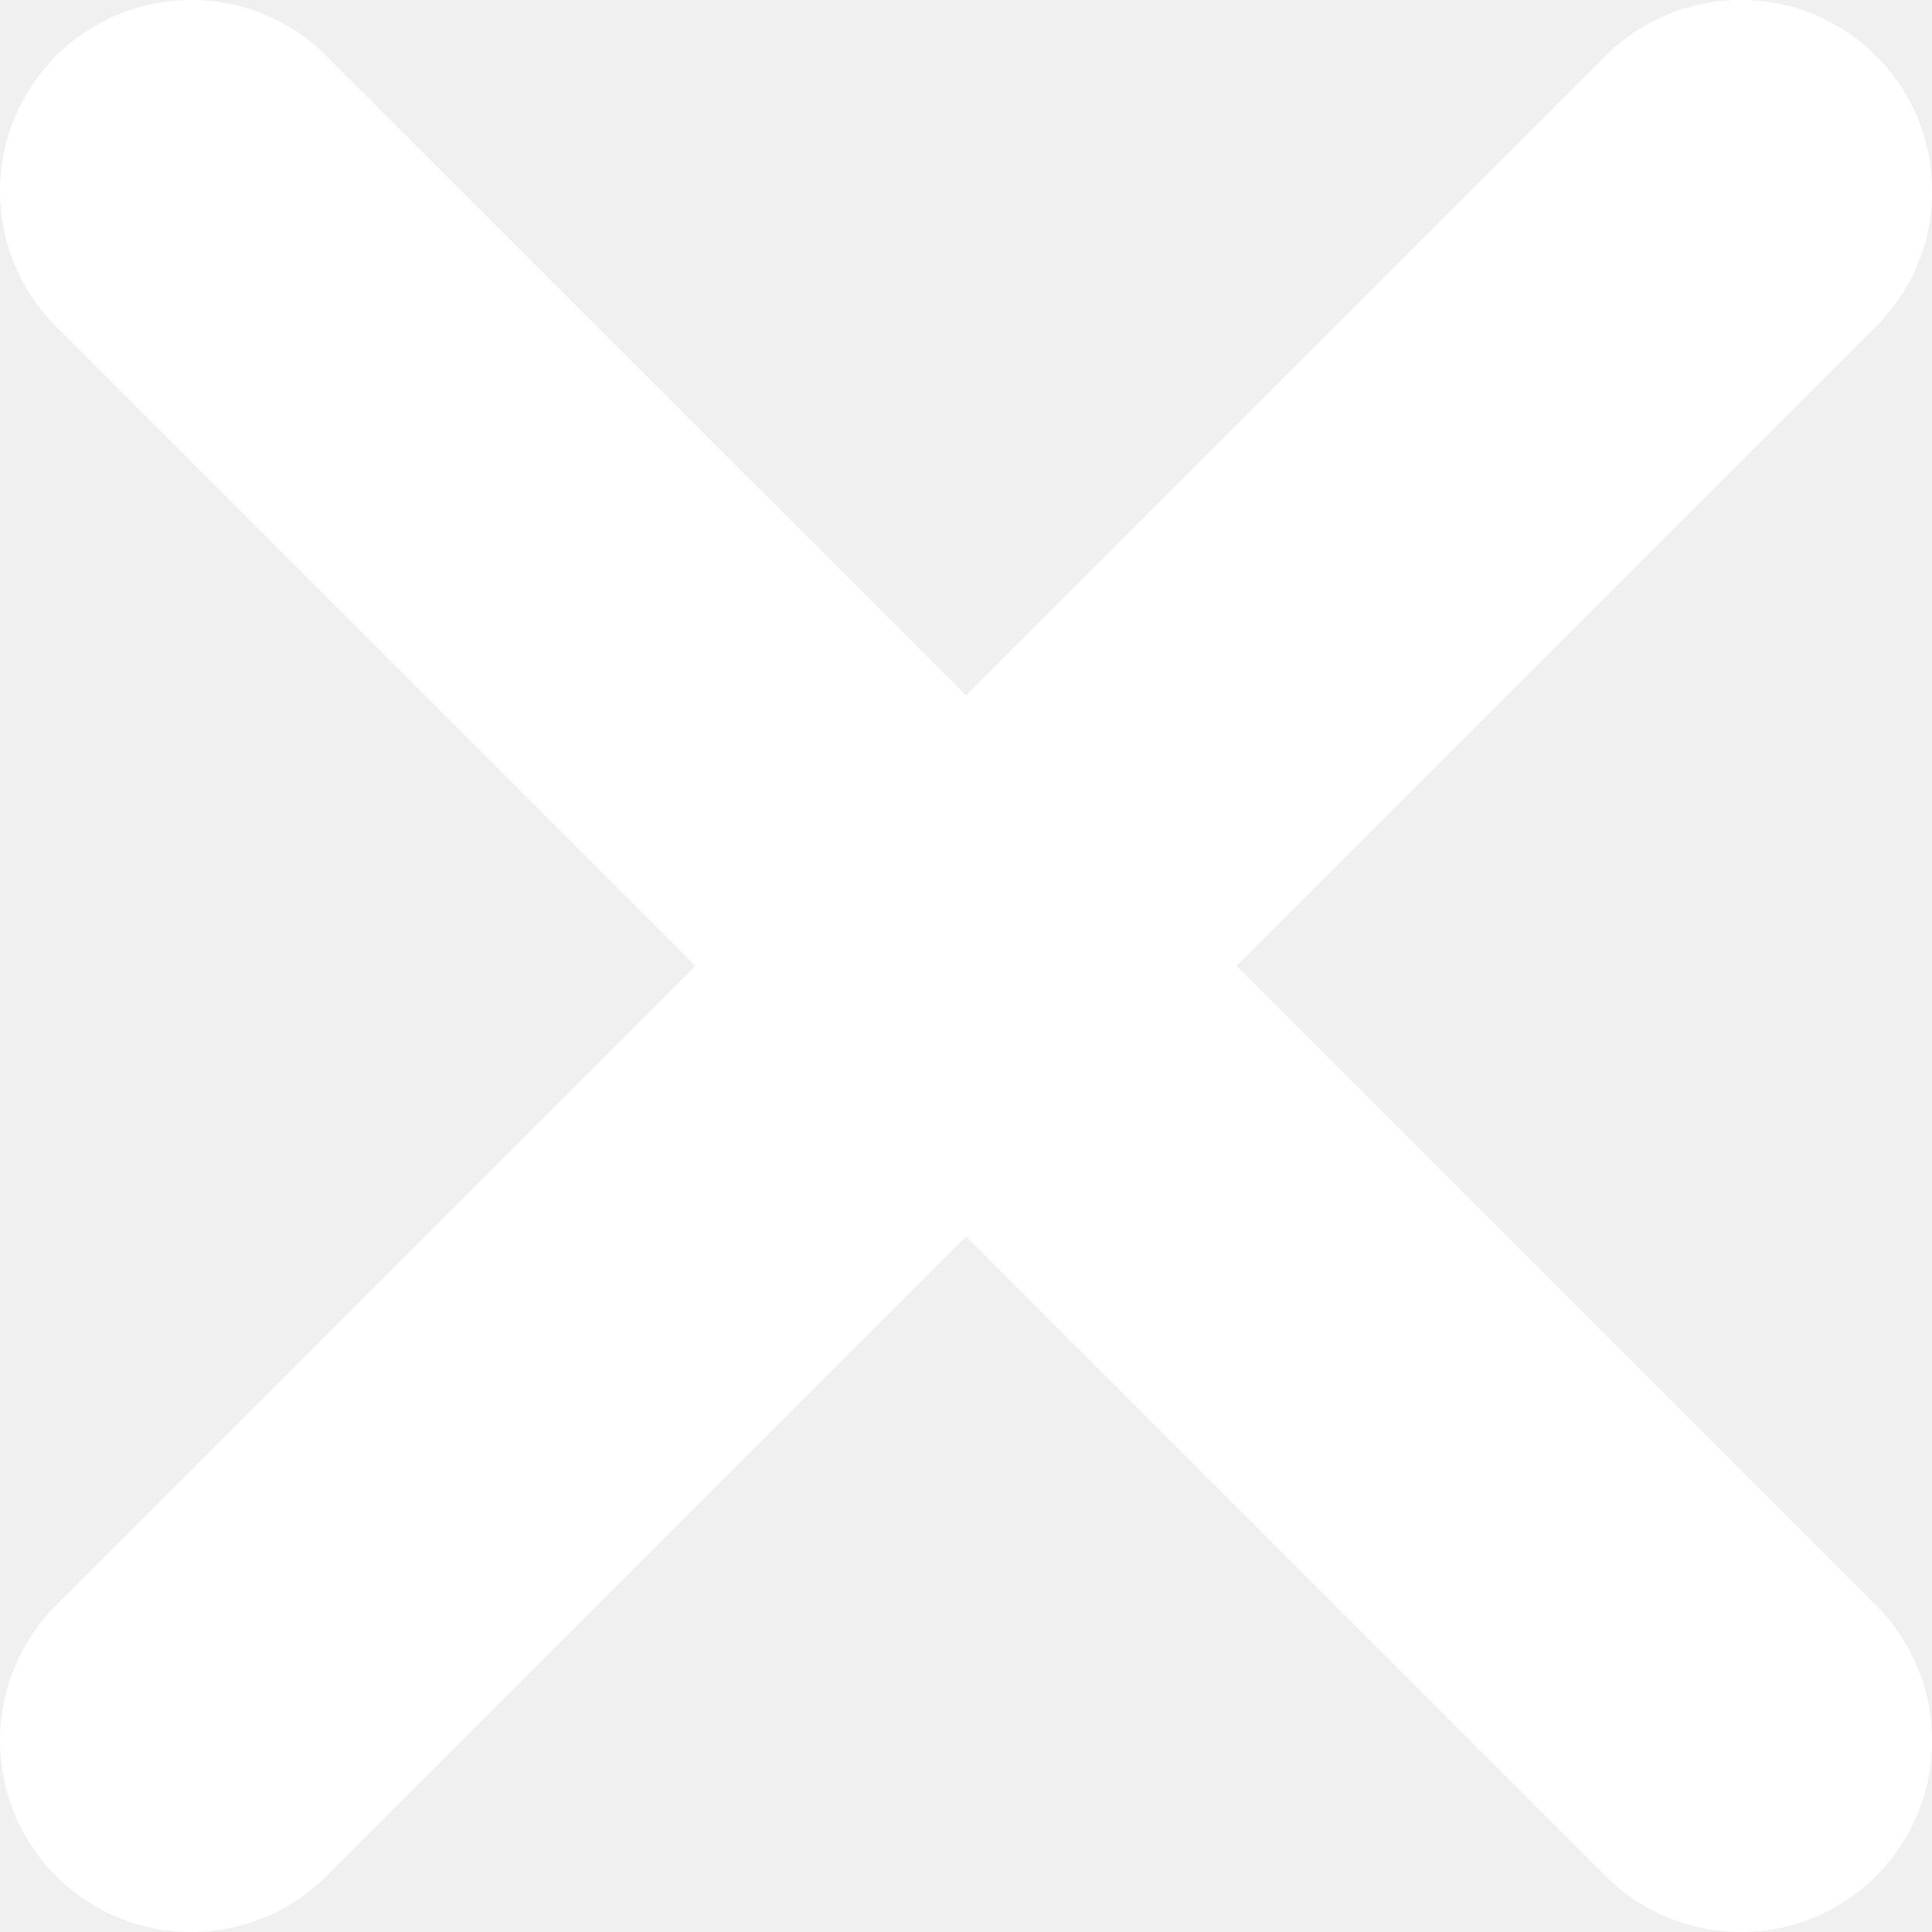
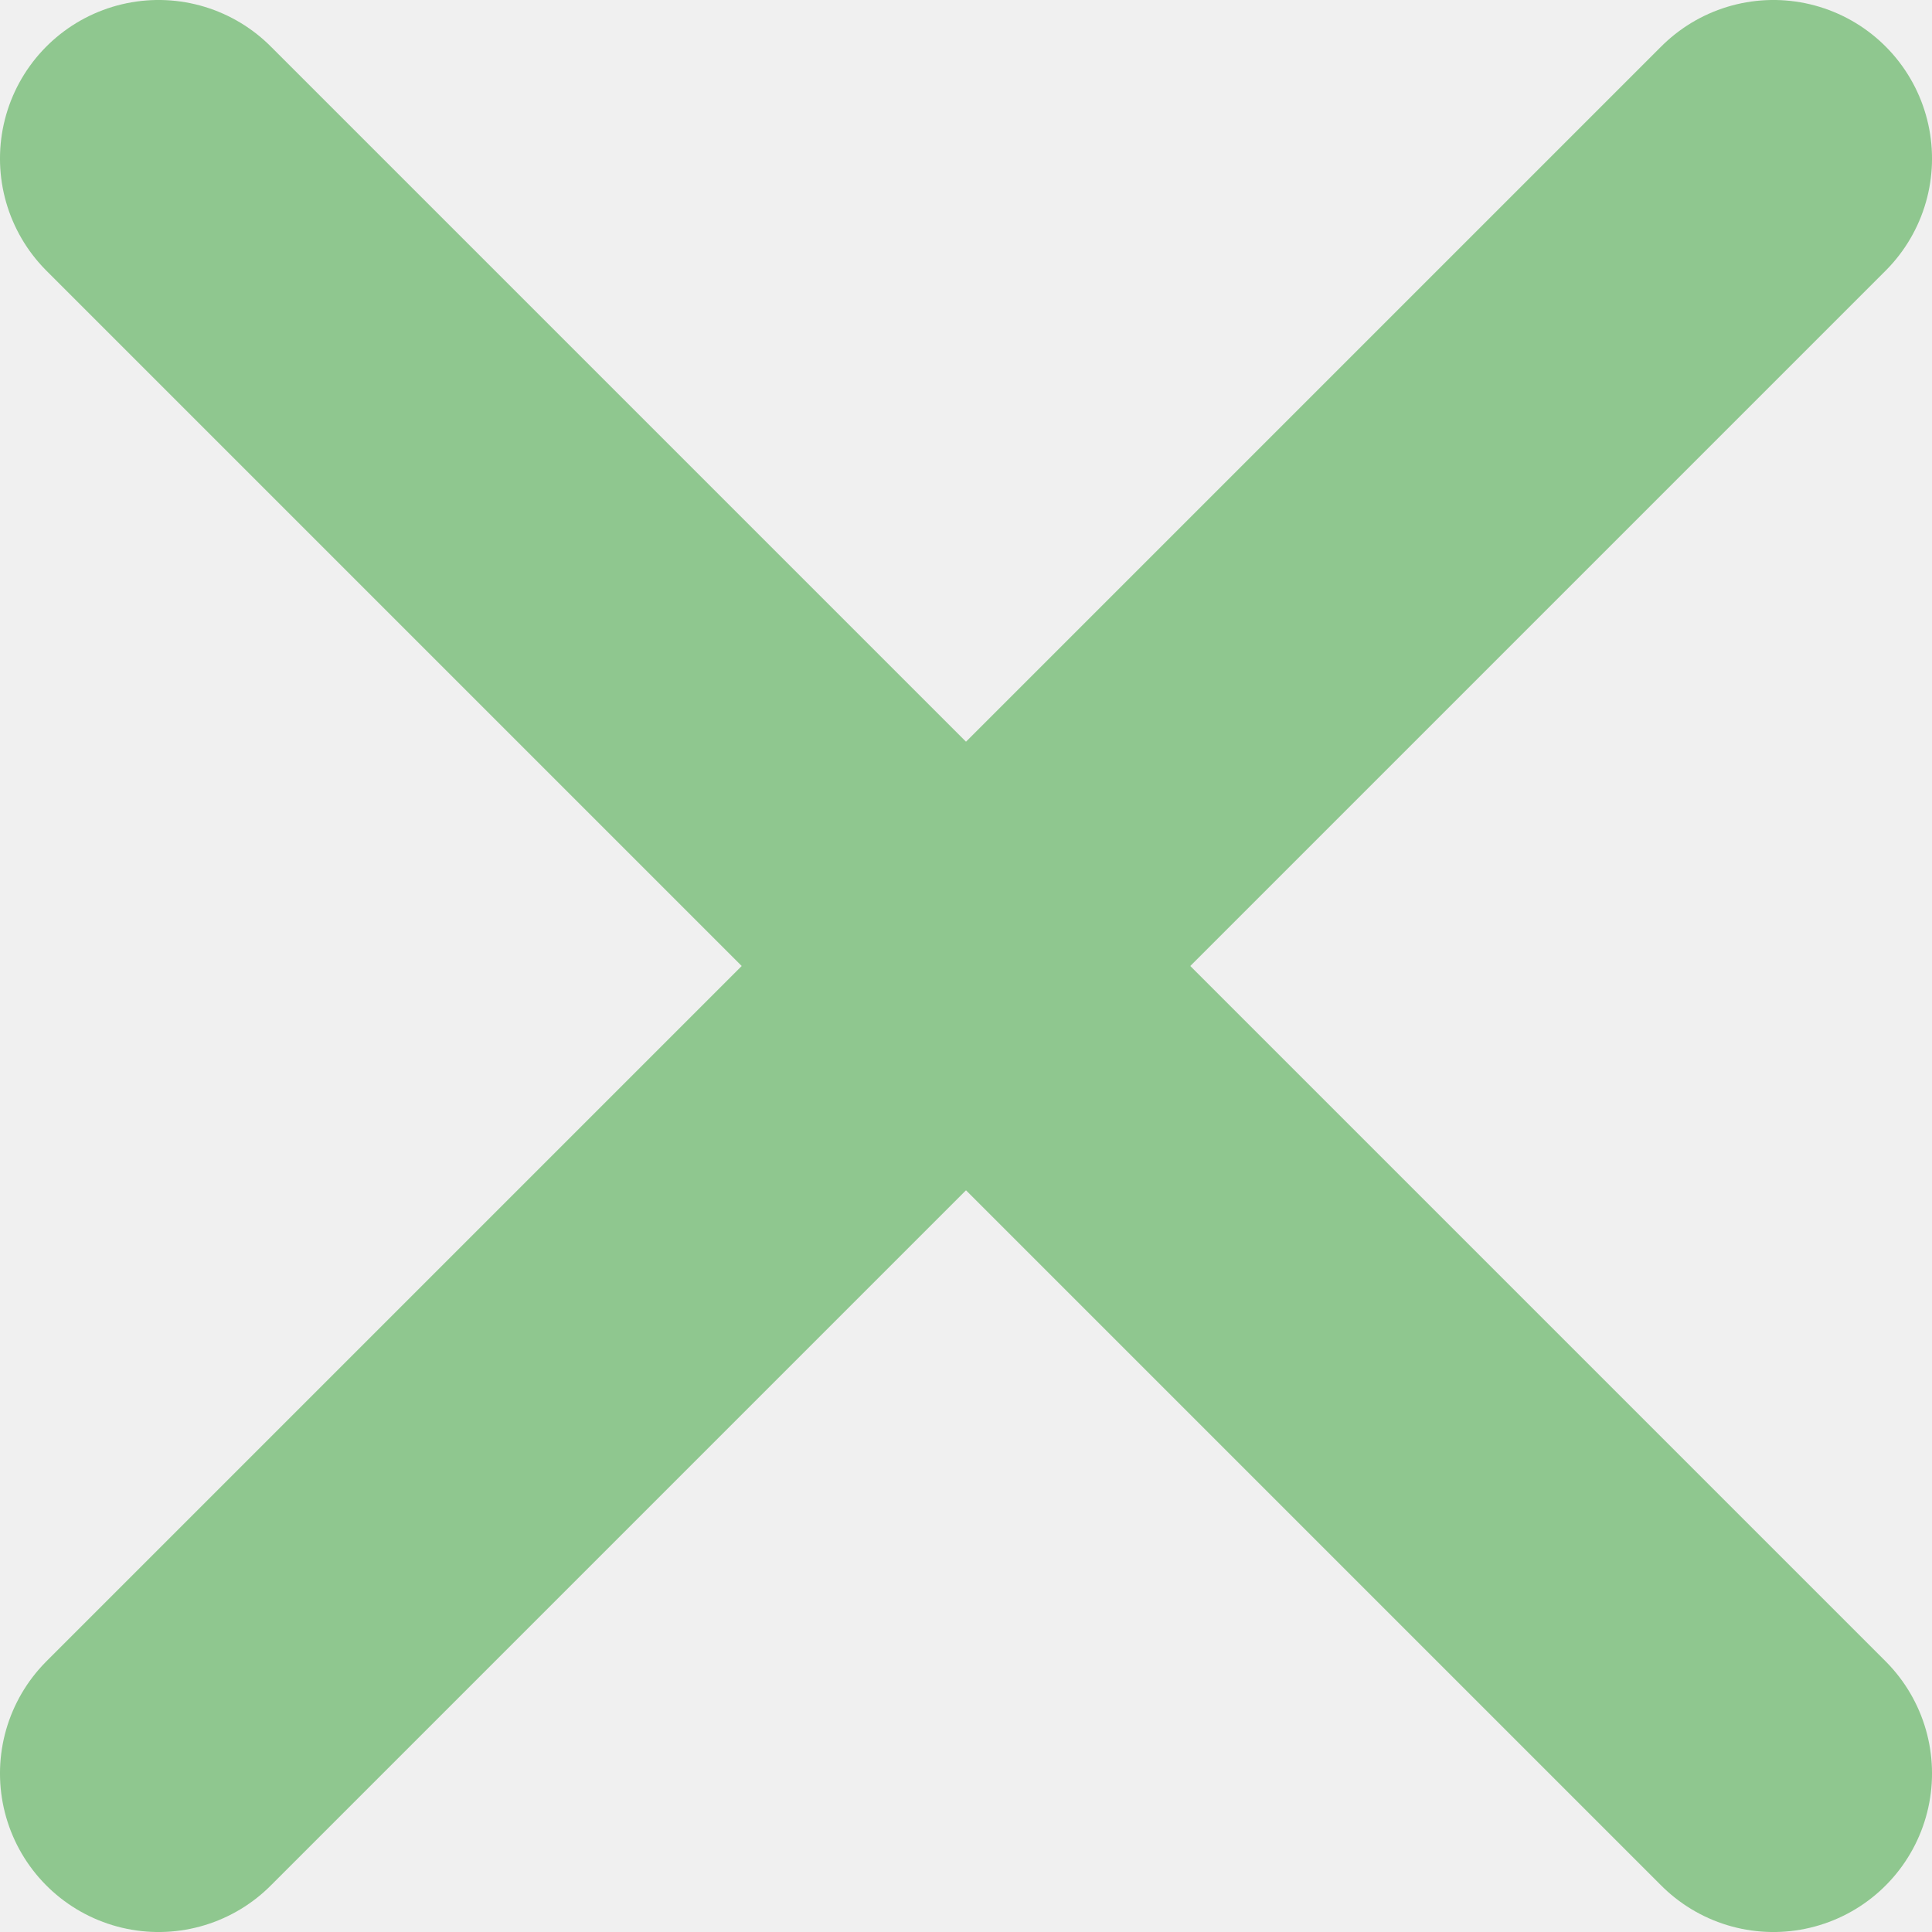
- <svg xmlns="http://www.w3.org/2000/svg" id="Layer_1" data-name="Layer 1" viewBox="0 0 204.57 204.57">
+ <svg xmlns="http://www.w3.org/2000/svg" viewBox="0 0 566.89 566.89">
  <defs>
    <style>
      .cls-1 {
-         fill: #fff;
-         stroke: #fff;
-         stroke-miterlimit: 10;
-         stroke-width: 2.29px;
+         fill: none;
+         stroke: #8fc78f;
+         stroke-linecap: round;
+         stroke-linejoin: round;
+         stroke-width: 93.07px;
      }
    </style>
  </defs>
-   <path class="cls-1" d="m6.74,6.74C-.72,14.21-.72,26.31,6.74,33.77l68.52,68.52L6.74,170.8c-7.46,7.46-7.46,19.56,0,27.03,7.46,7.46,19.56,7.46,27.03,0l68.52-68.52,68.52,68.52c7.46,7.46,19.56,7.46,27.03,0,7.46-7.46,7.46-19.56,0-27.03l-68.52-68.52,68.52-68.52c7.46-7.46,7.46-19.56,0-27.03-7.46-7.46-19.56-7.46-27.03,0l-68.52,68.52L33.77,6.74C26.31-.72,14.21-.72,6.74,6.74Z" />
+   <g id="Layer_1" data-name="Layer 1">
+     <path class="cls-1" d="m46.53,520.36L520.36,46.53" />
+   </g>
+   <g id="Layer_2" data-name="Layer 2">
+     <line class="cls-1" x1="46.53" y1="46.53" x2="520.36" y2="520.36" />
+   </g>
</svg>
